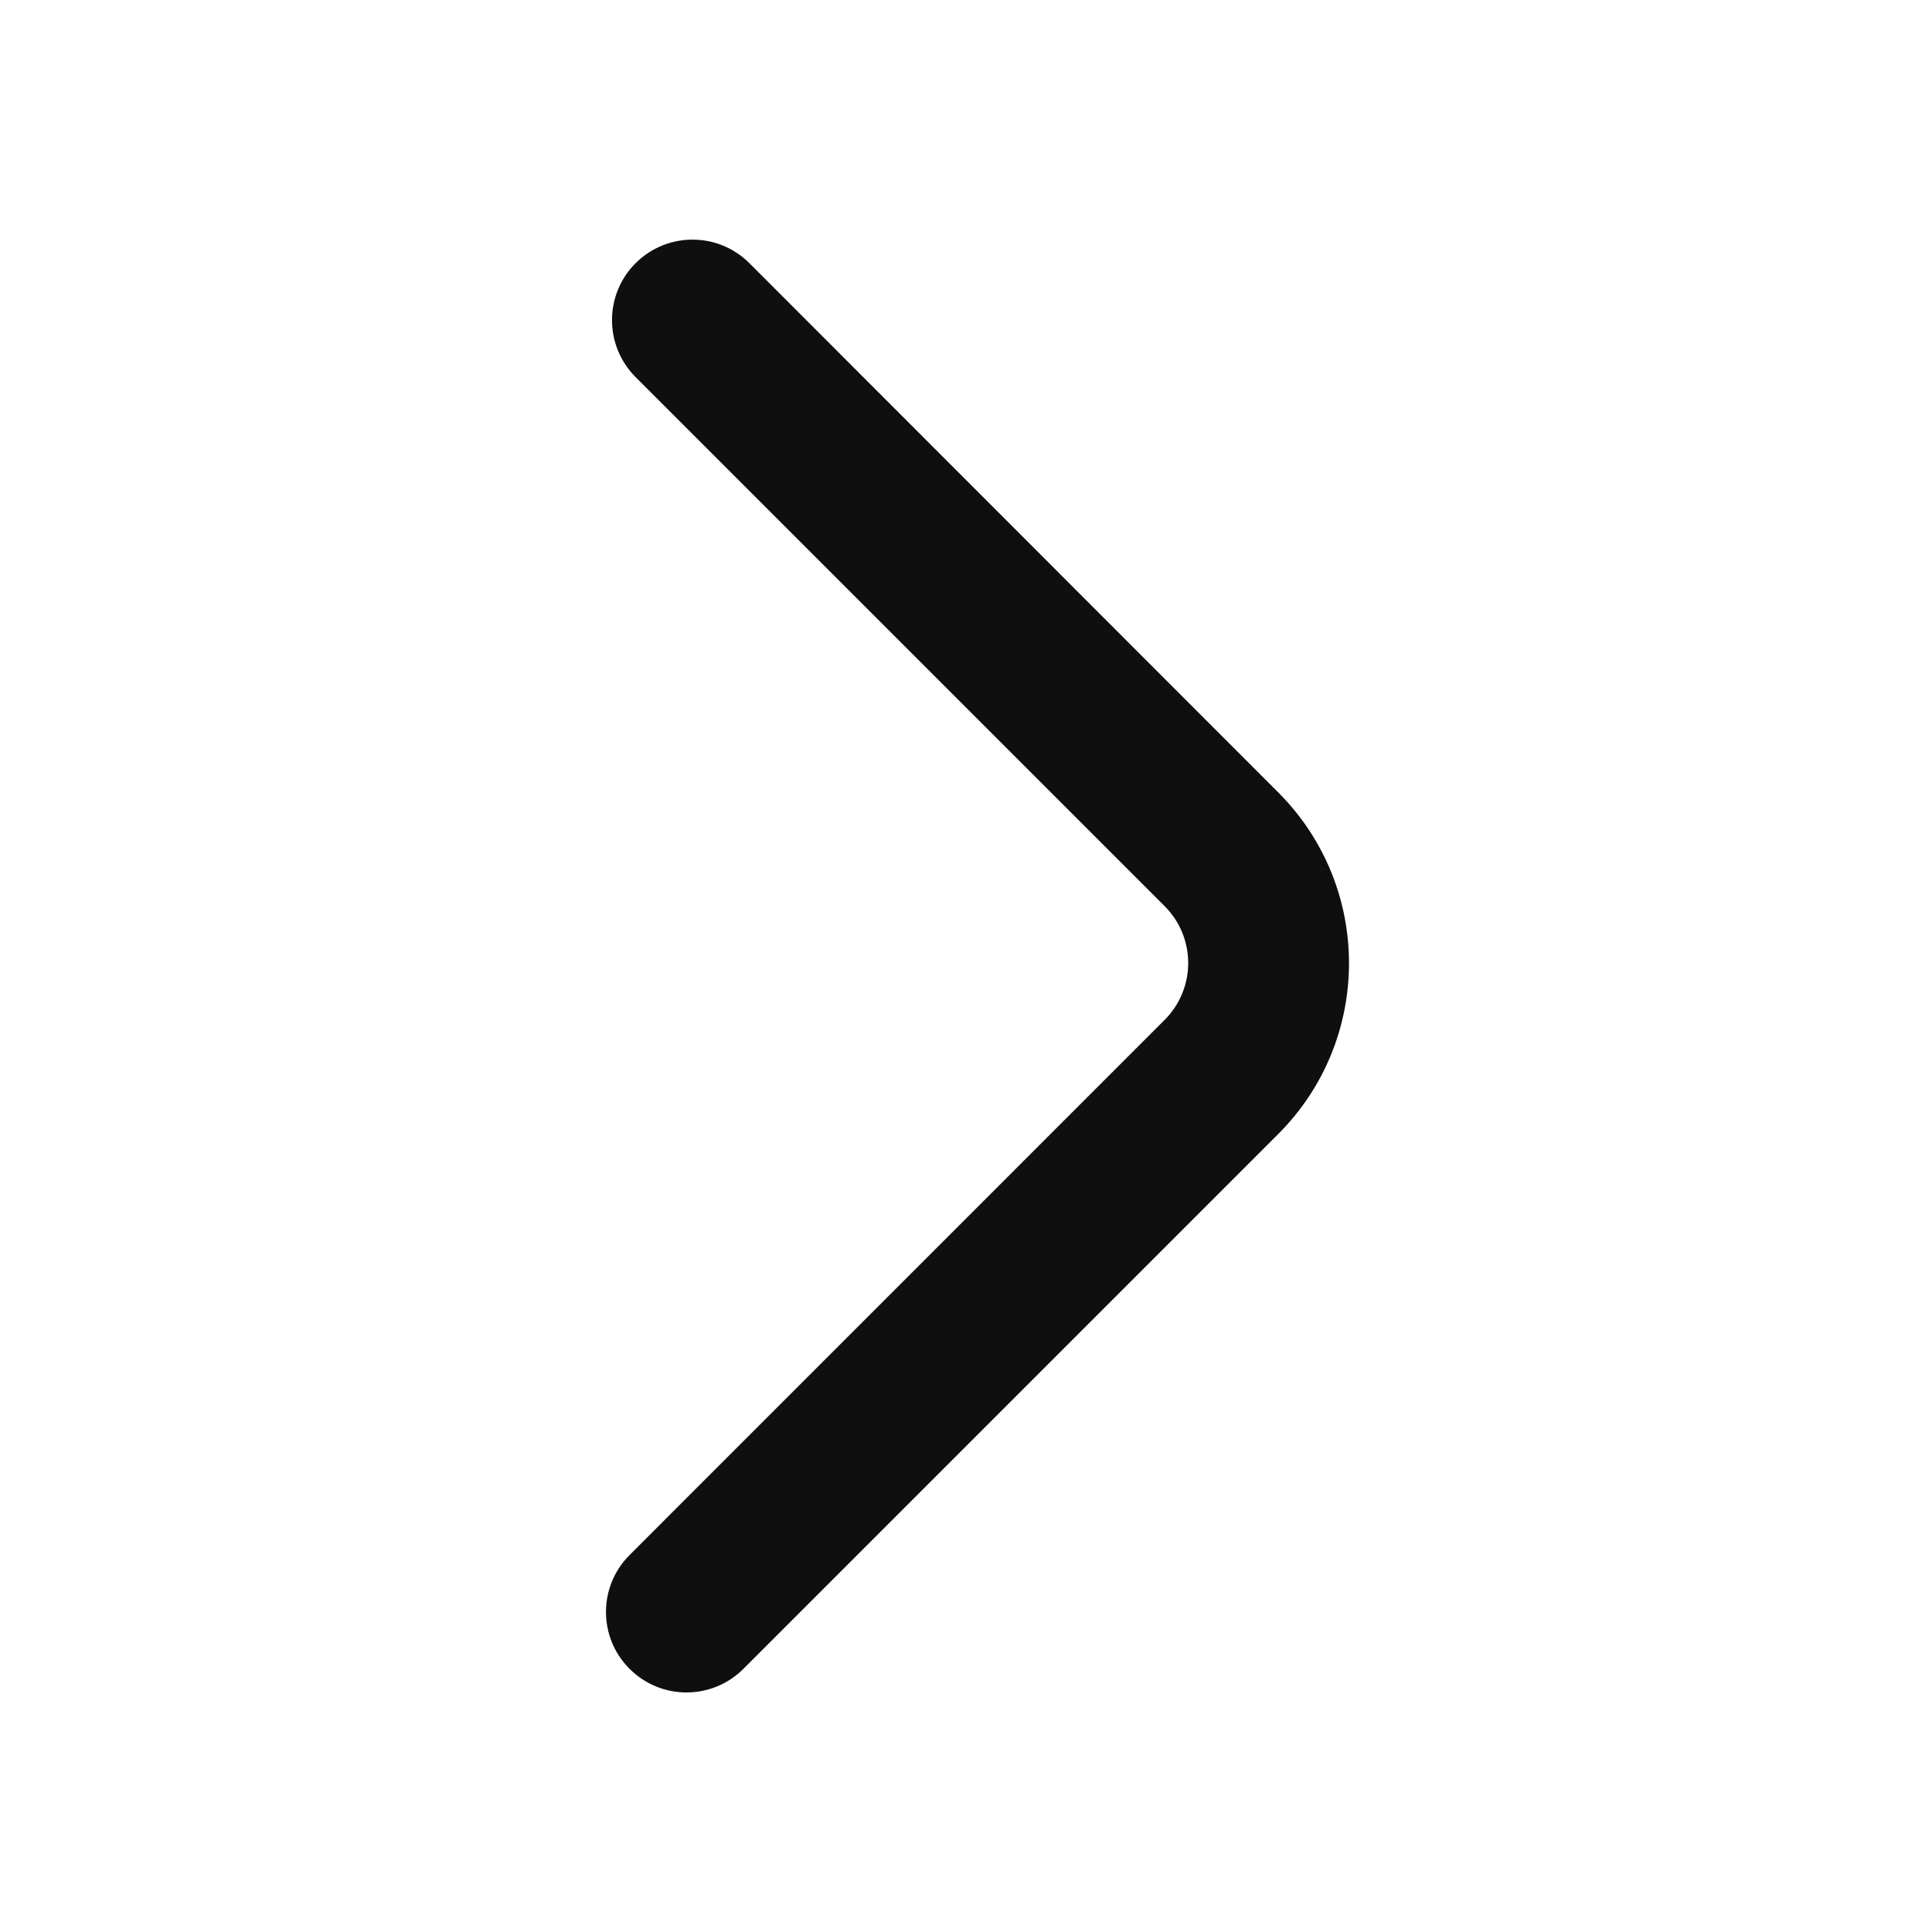
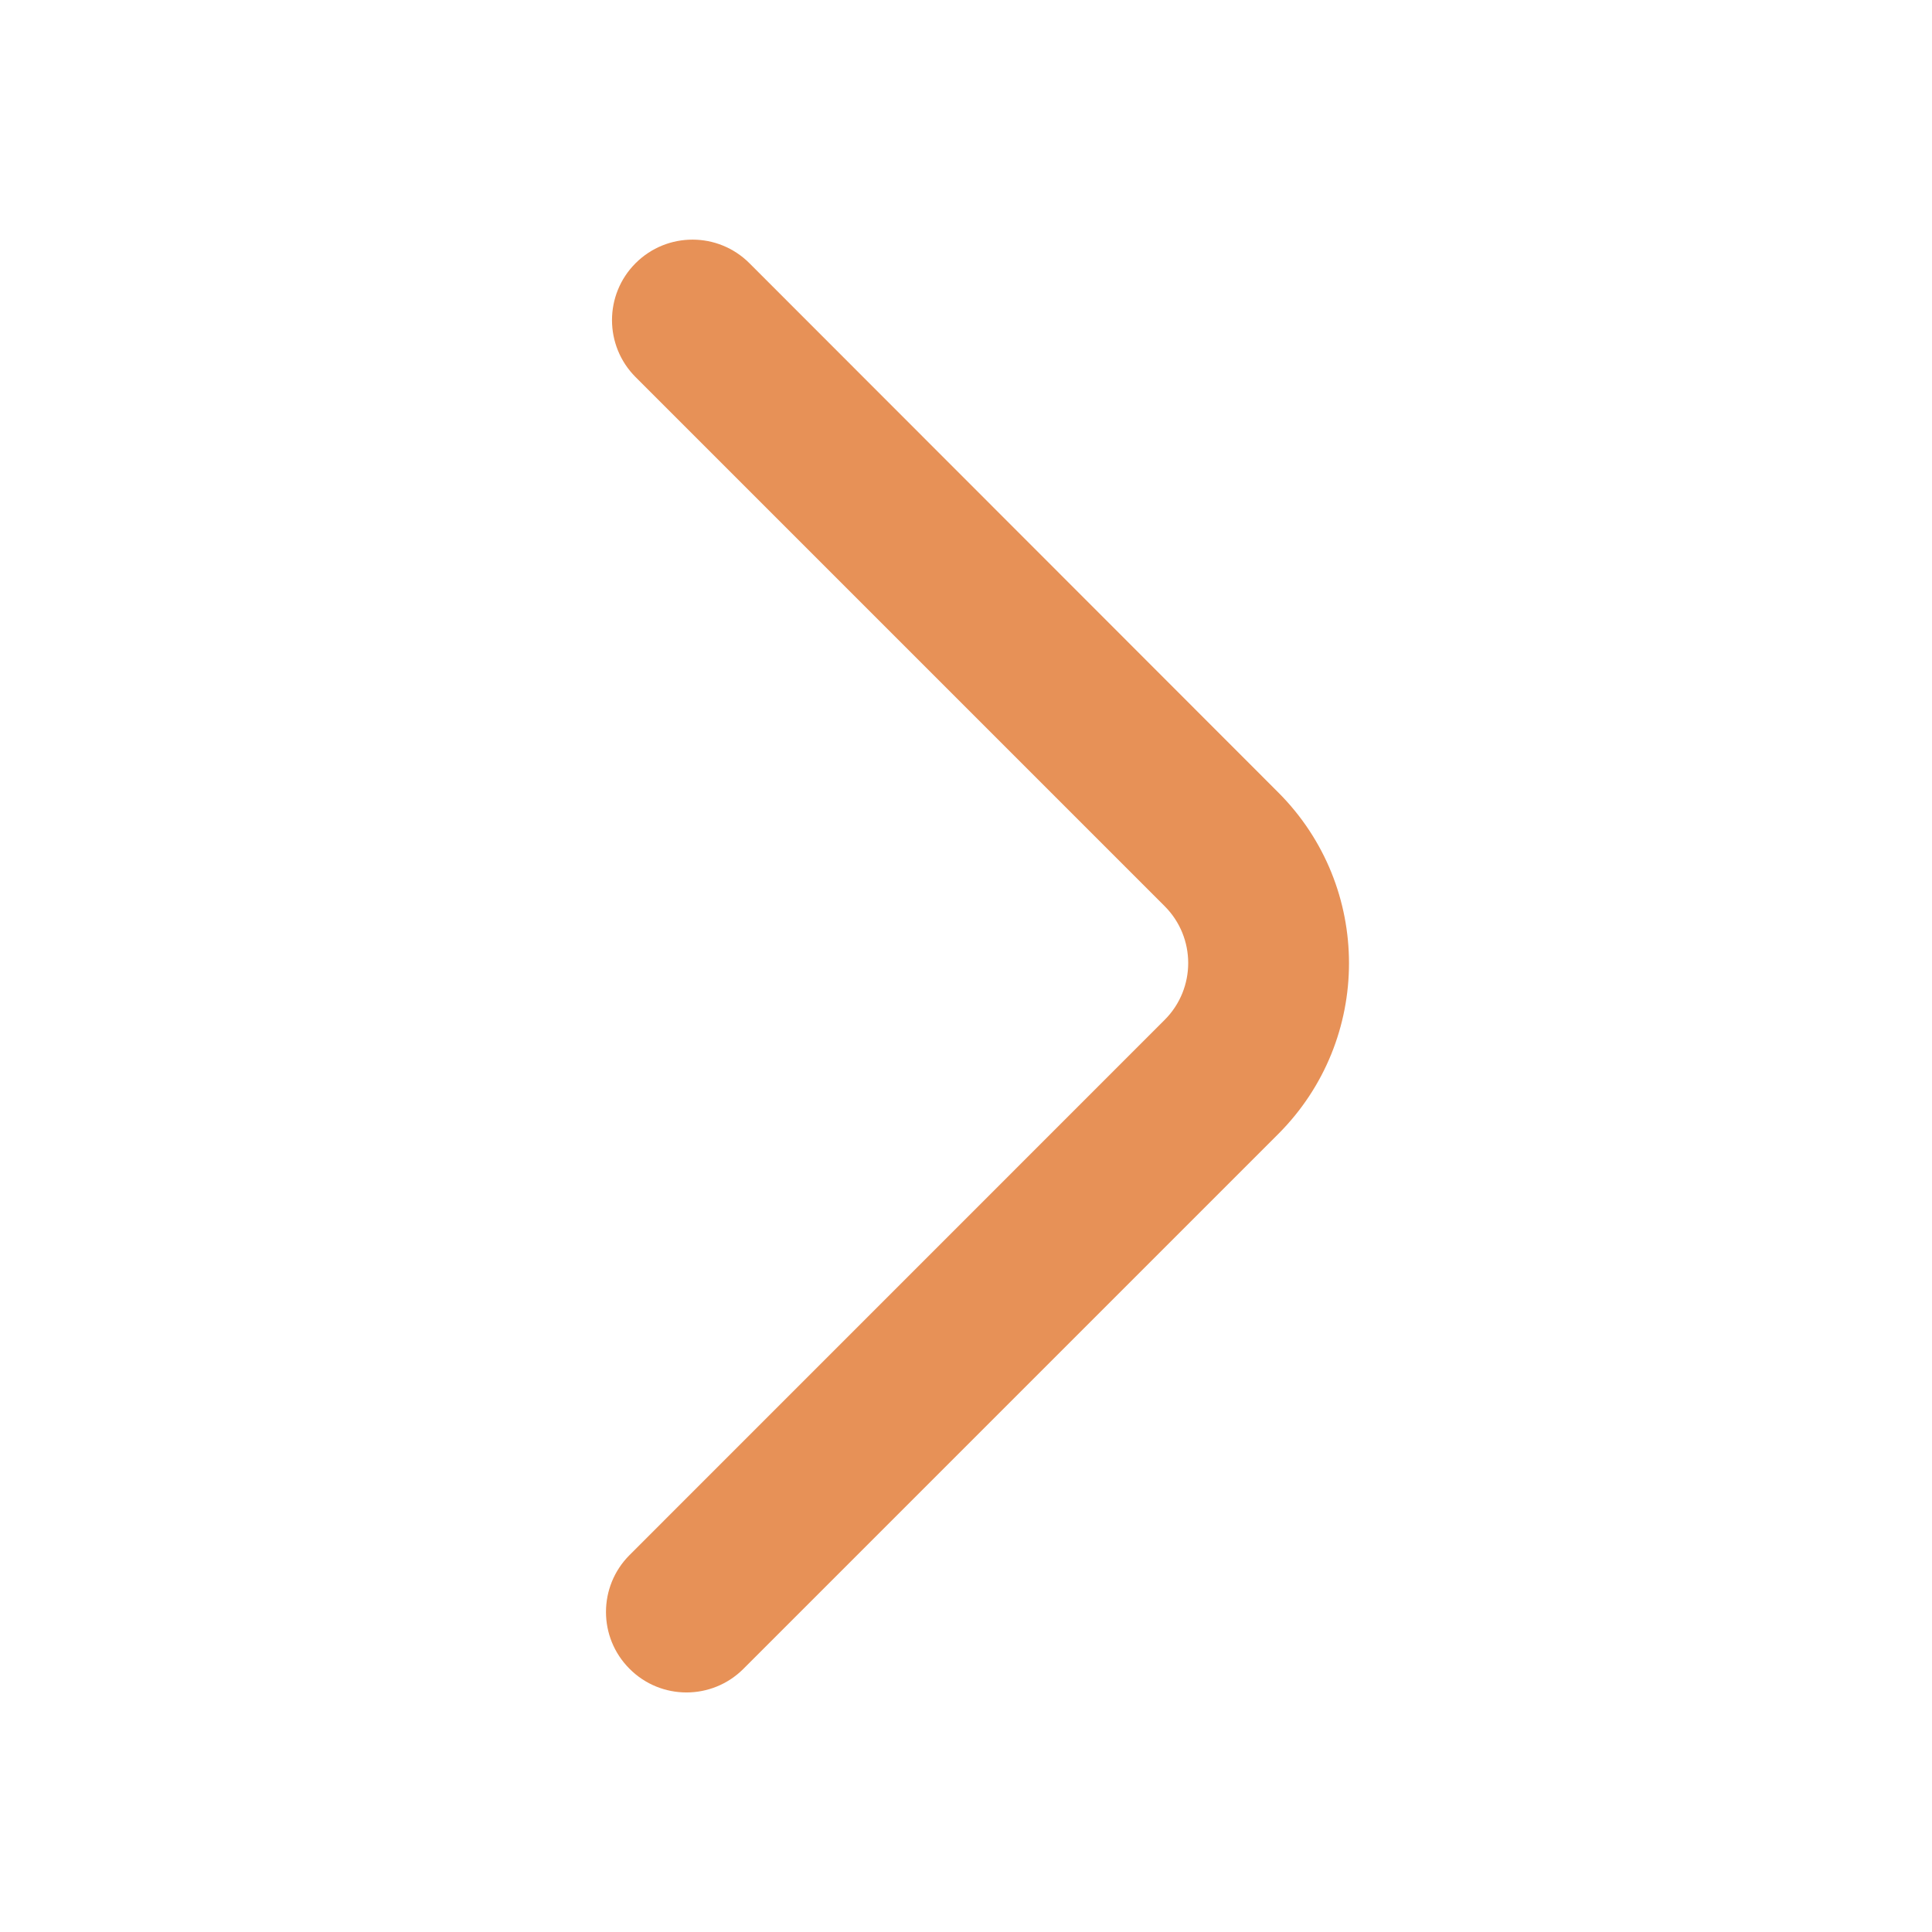
<svg xmlns="http://www.w3.org/2000/svg" width="800px" height="800px" viewBox="0 0 24 24" fill="none">
-   <path d="M7.821 20.731C8.211 21.122 8.844 21.122 9.235 20.731L15.879 14.087C17.05 12.915 17.051 11.017 15.88 9.845L9.31 3.27C8.919 2.879 8.286 2.879 7.895 3.27C7.505 3.66 7.505 4.293 7.895 4.684L14.467 11.256C14.858 11.646 14.858 12.28 14.467 12.67L7.821 19.317C7.43 19.708 7.43 20.341 7.821 20.731Z" fill="#0F0F0F" />
+   <g id="SVGRepo_bgCarrier" stroke-width="0" />
+   <g id="SVGRepo_tracerCarrier" stroke-linecap="round" stroke-linejoin="round" />
+   <g id="SVGRepo_iconCarrier">
+     <path d="M7.821 20.731C8.211 21.122 8.844 21.122 9.235 20.731L15.879 14.087C17.05 12.915 17.051 11.017 15.88 9.845L9.31 3.27C8.919 2.879 8.286 2.879 7.895 3.27C7.505 3.66 7.505 4.293 7.895 4.684L14.467 11.256C14.858 11.646 14.858 12.28 14.467 12.67L7.821 19.317C7.43 19.708 7.43 20.341 7.821 20.731Z" fill="#e79157" />
+   </g>
</svg>
